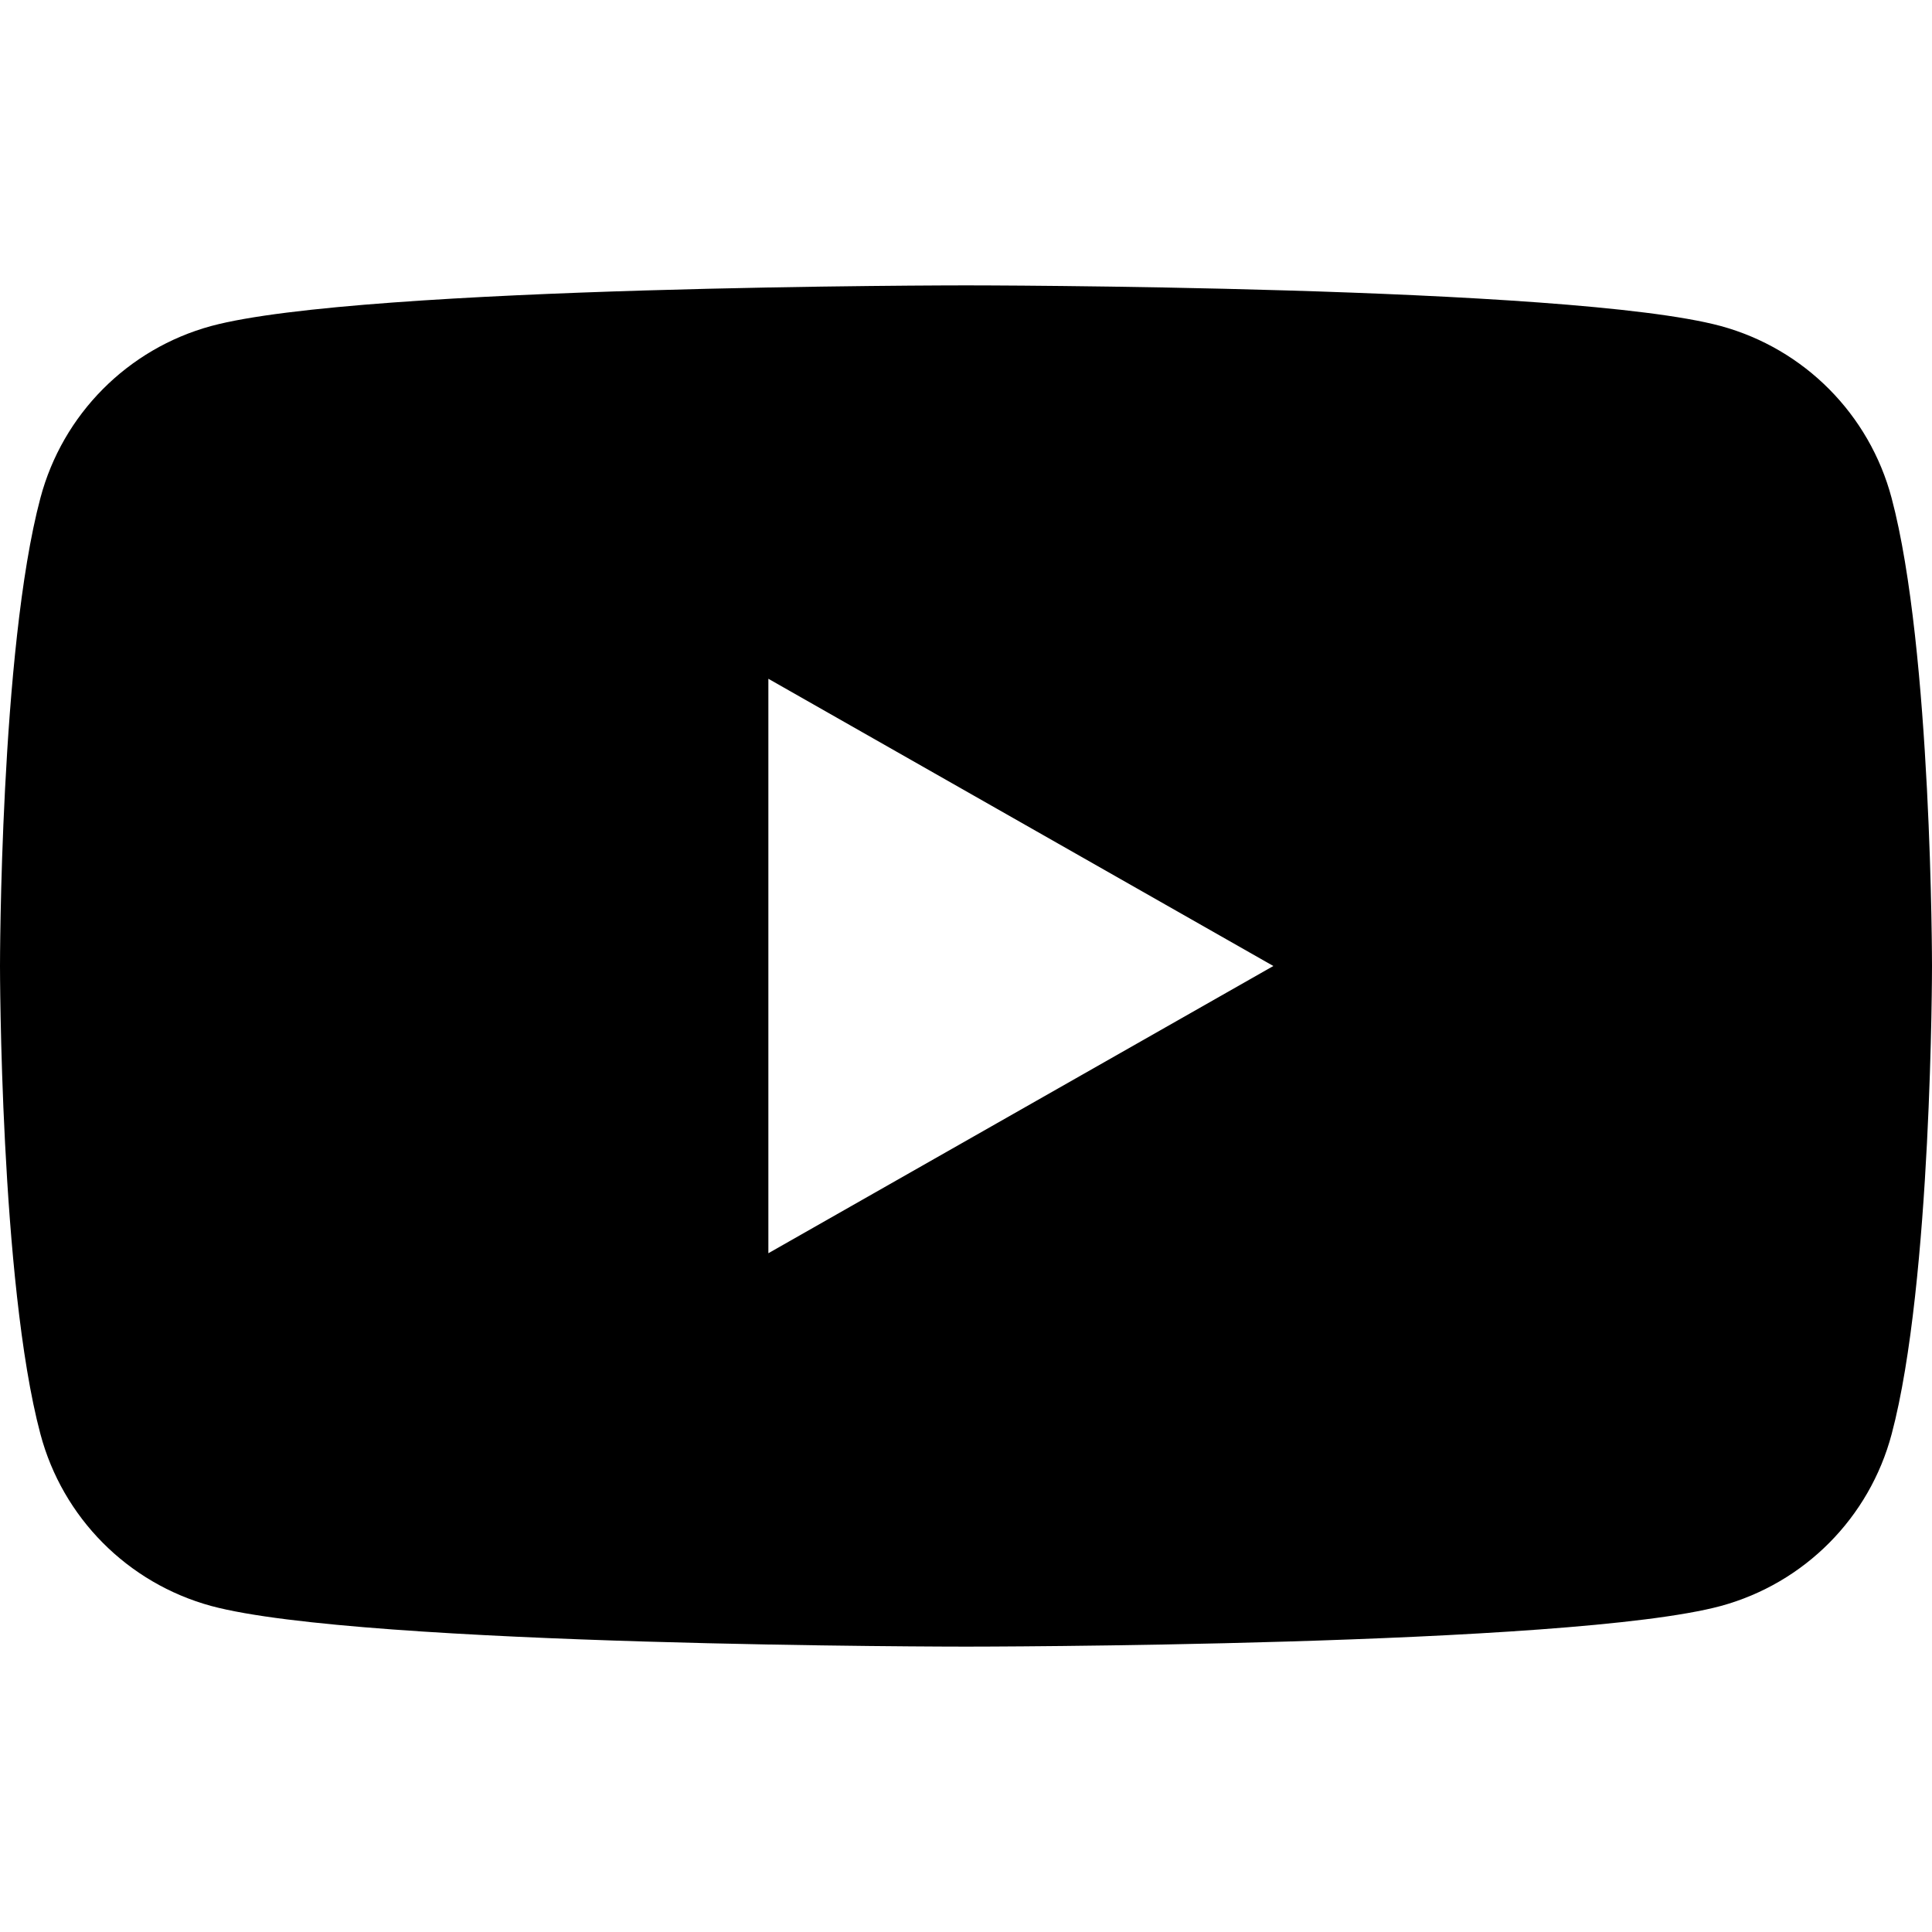
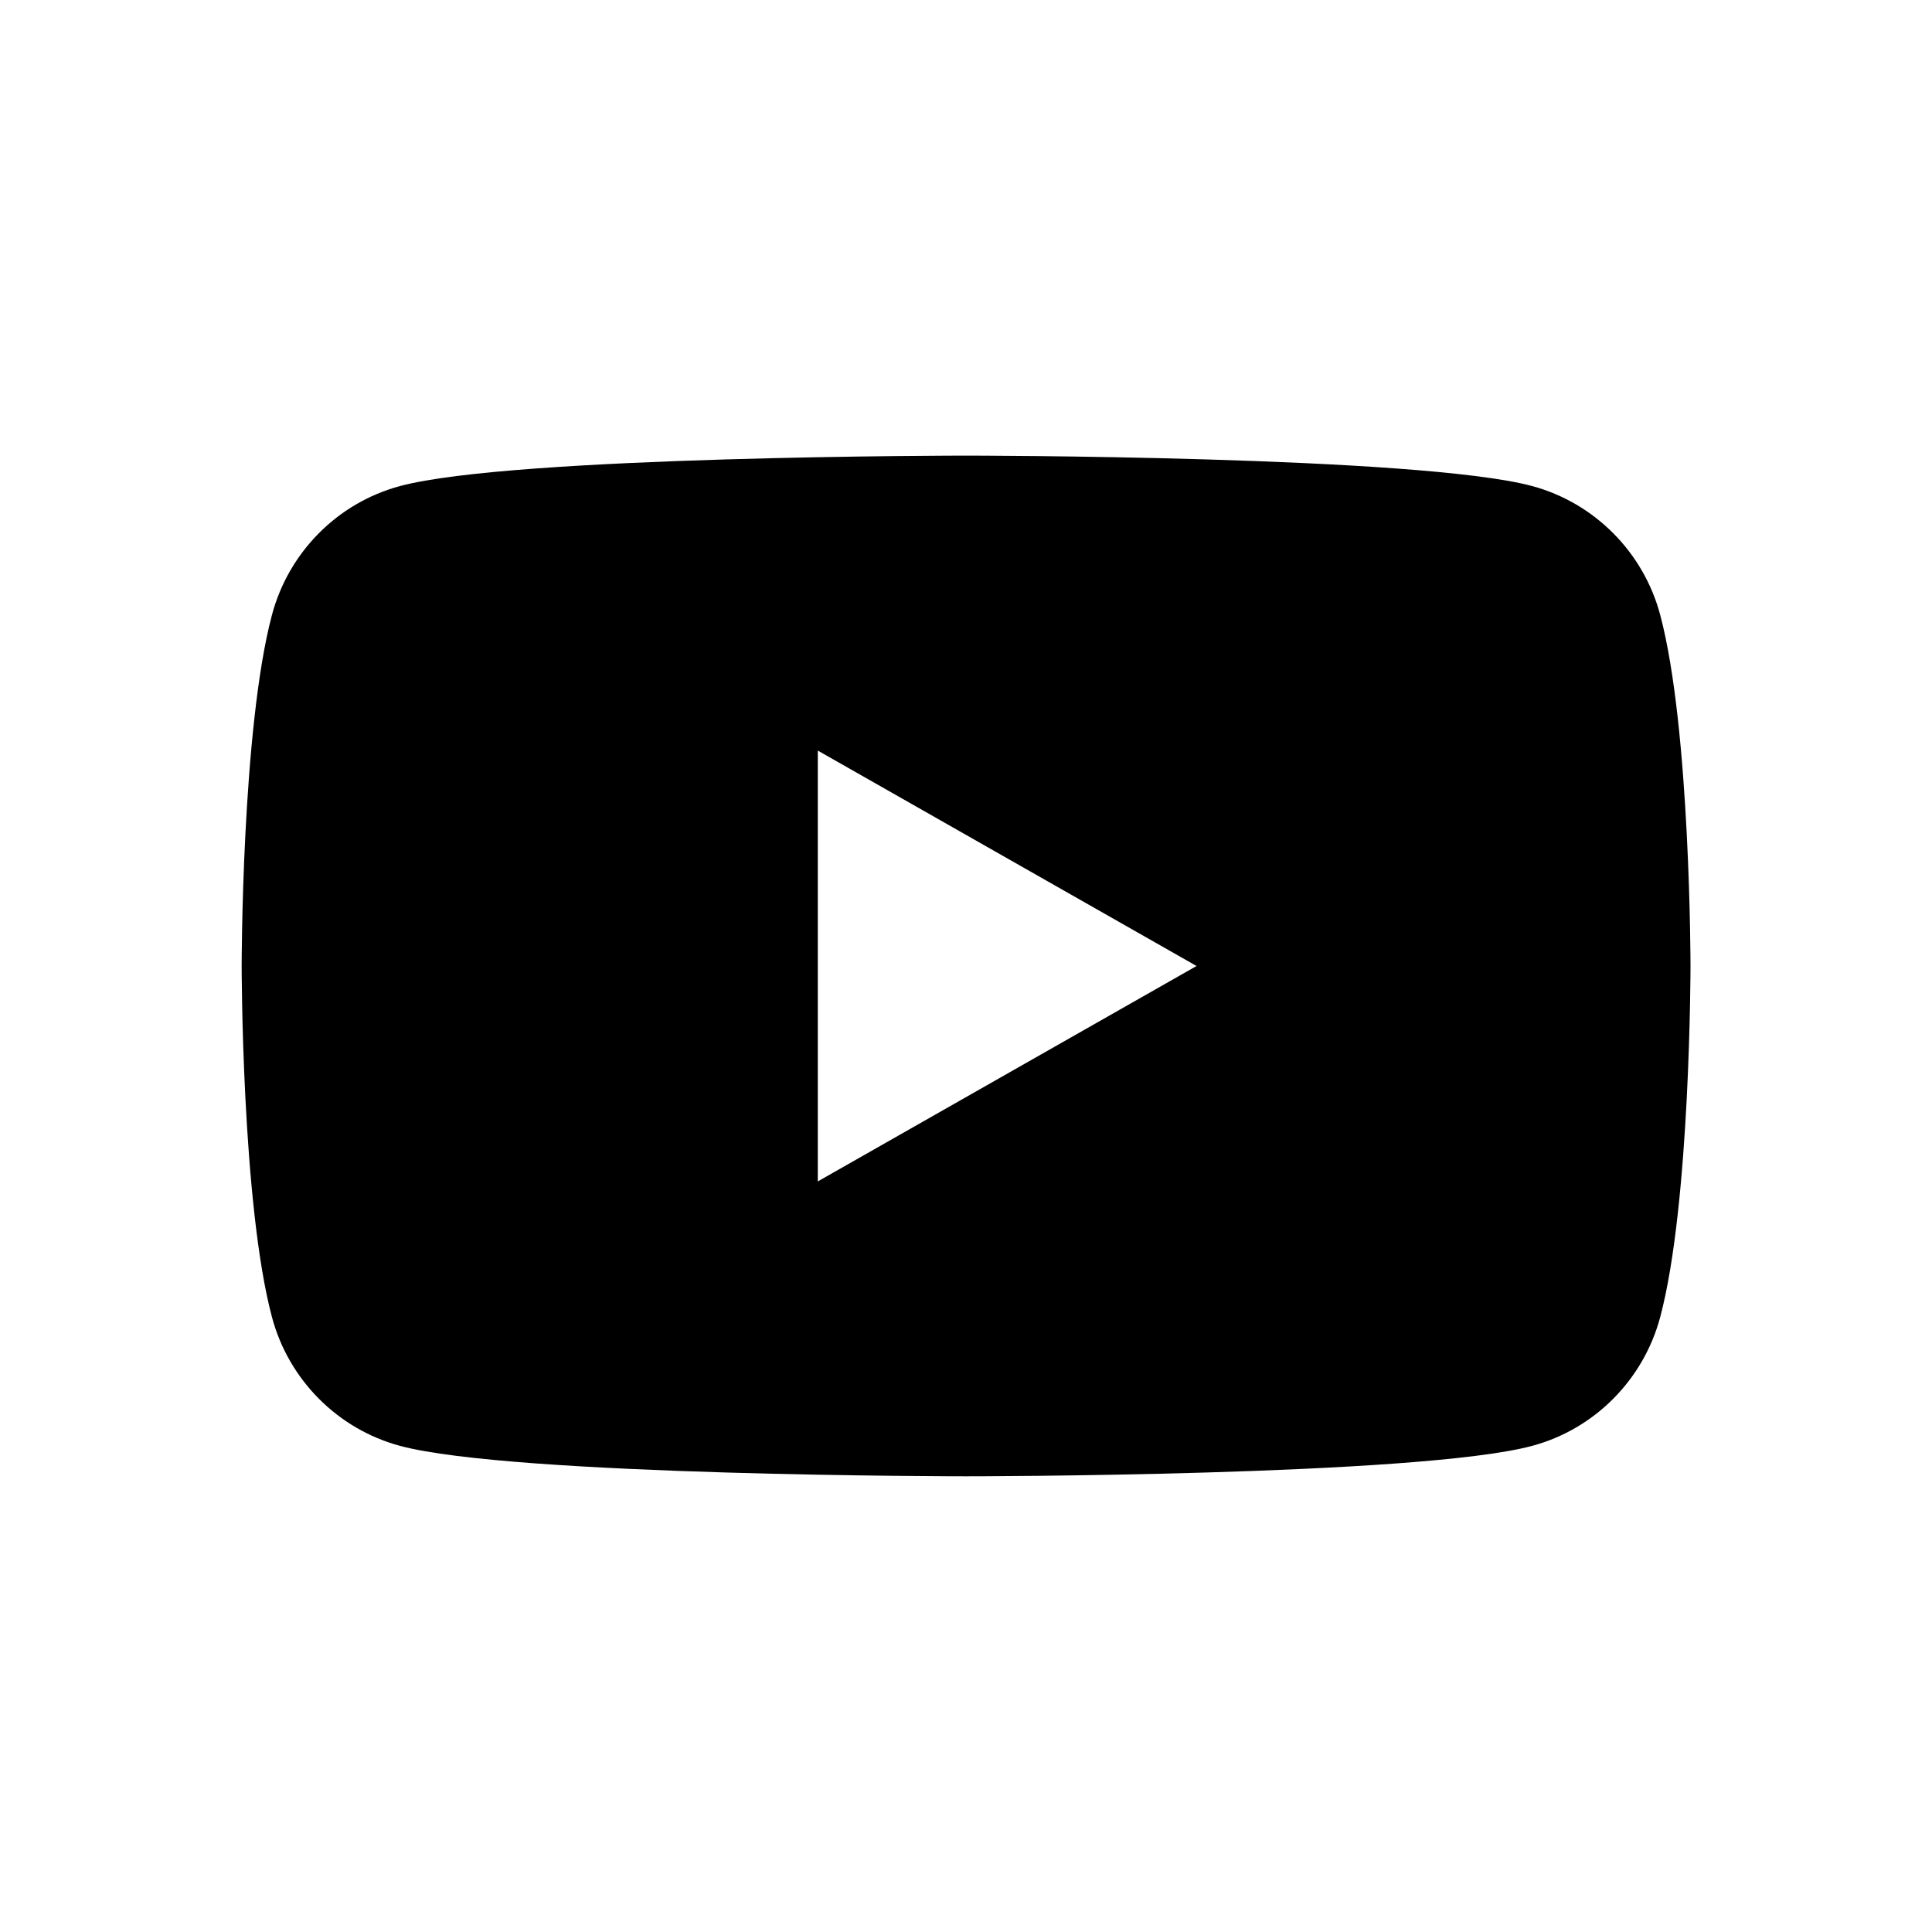
<svg xmlns="http://www.w3.org/2000/svg" width="24" height="24" viewBox="0 0 24 24" fill="currentColor">
-   <path d="M23.498,6.186c-.276-1.039-1.084-1.853-2.122-2.136-1.871-.505-9.376-.505-9.376-.505,0,0-7.505,0-9.377.505-1.037.283-1.845,1.097-2.121,2.136-.502,1.884-.502,5.814-.502,5.814,0,0,0,3.93.502,5.814.276,1.039,1.084,1.853,2.122,2.136,1.871.505,9.376.505,9.376.505,0,0,7.505,0,9.377-.505,1.038-.283,1.846-1.096,2.122-2.136.501-1.884.501-5.814.501-5.814,0,0,0-3.93-.502-5.814ZM9.545,15.568v-7.136l6.273,3.568-6.273,3.568Z" />
+   <path d="M20.624,7.64c-.207-.78-.817-1.393-1.591-1.602-1.404-.378-7.032-.378-7.032-.378,0,0-5.629,0-7.032.378-.775.208-1.384.822-1.591,1.602-.376,1.413-.376,4.36-.376,4.36,0,0,0,2.948.376,4.36.207.78.817,1.393,1.591,1.601,1.404.378,7.032.378,7.032.378,0,0,5.629,0,7.032-.378.775-.208,1.384-.822,1.591-1.601.376-1.413.376-4.36.376-4.36,0,0,0-2.947-.376-4.36ZM10.159,14.677v-5.353l4.705,2.676-4.705,2.676Z" />
</svg>
